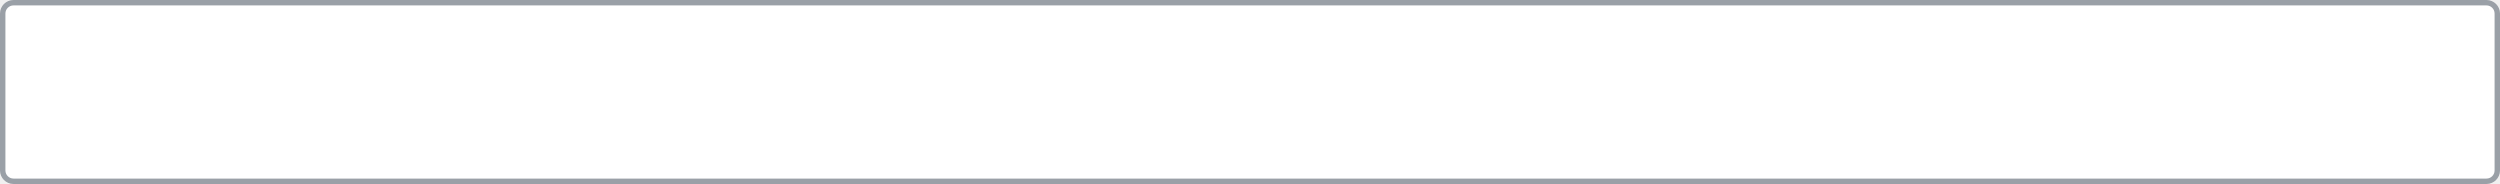
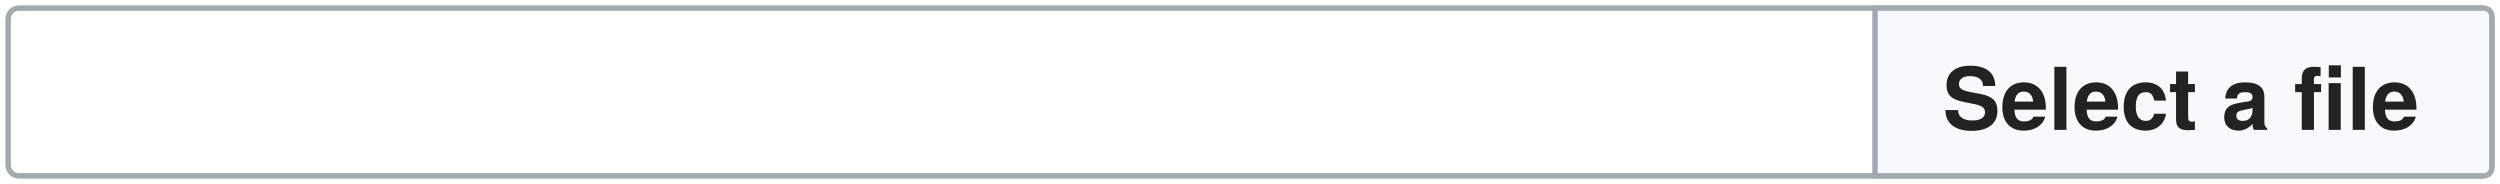
<svg xmlns="http://www.w3.org/2000/svg" width="462" height="34" viewBox="0 0 462 34">
-   <g id="Symbols" fill="none" fill-rule="evenodd" stroke="none" stroke-width="1">
-     <g id="File-input" fill="#FFF" stroke="#9AA0A7" transform="translate(1 1)">
-       <rect id="Mediawiki.Neutral.Hover-32-Copy-2" width="461" height="33" x="-.5" y="-.5" rx="2" />
+   <g fill="none" fill-rule="evenodd">
+     <path fill="#FFF" d="M-8199-1532H6521v3264H-8199z" />
+     <g transform="translate(1 1)">
+       <rect width="459" height="31" x=".5" y=".5" fill="#FFF" stroke="#A2A9B1" rx="2" />
+       <path fill="#F8F9FA" stroke="#A2A9B1" d="M345.5 31.5V.5h112.504c.827 0 1.496.672 1.496 1.502v27.996c0 .834-.667 1.502-1.496 1.502H345.5z" />
+       <text fill="#222" font-family="HelveticaNeue-Bold, Helvetica Neue" font-size="16" font-weight="bold">
+         <tspan x="358" y="23">Select a file</tspan>
+       </text>
    </g>
  </g>
</svg>
